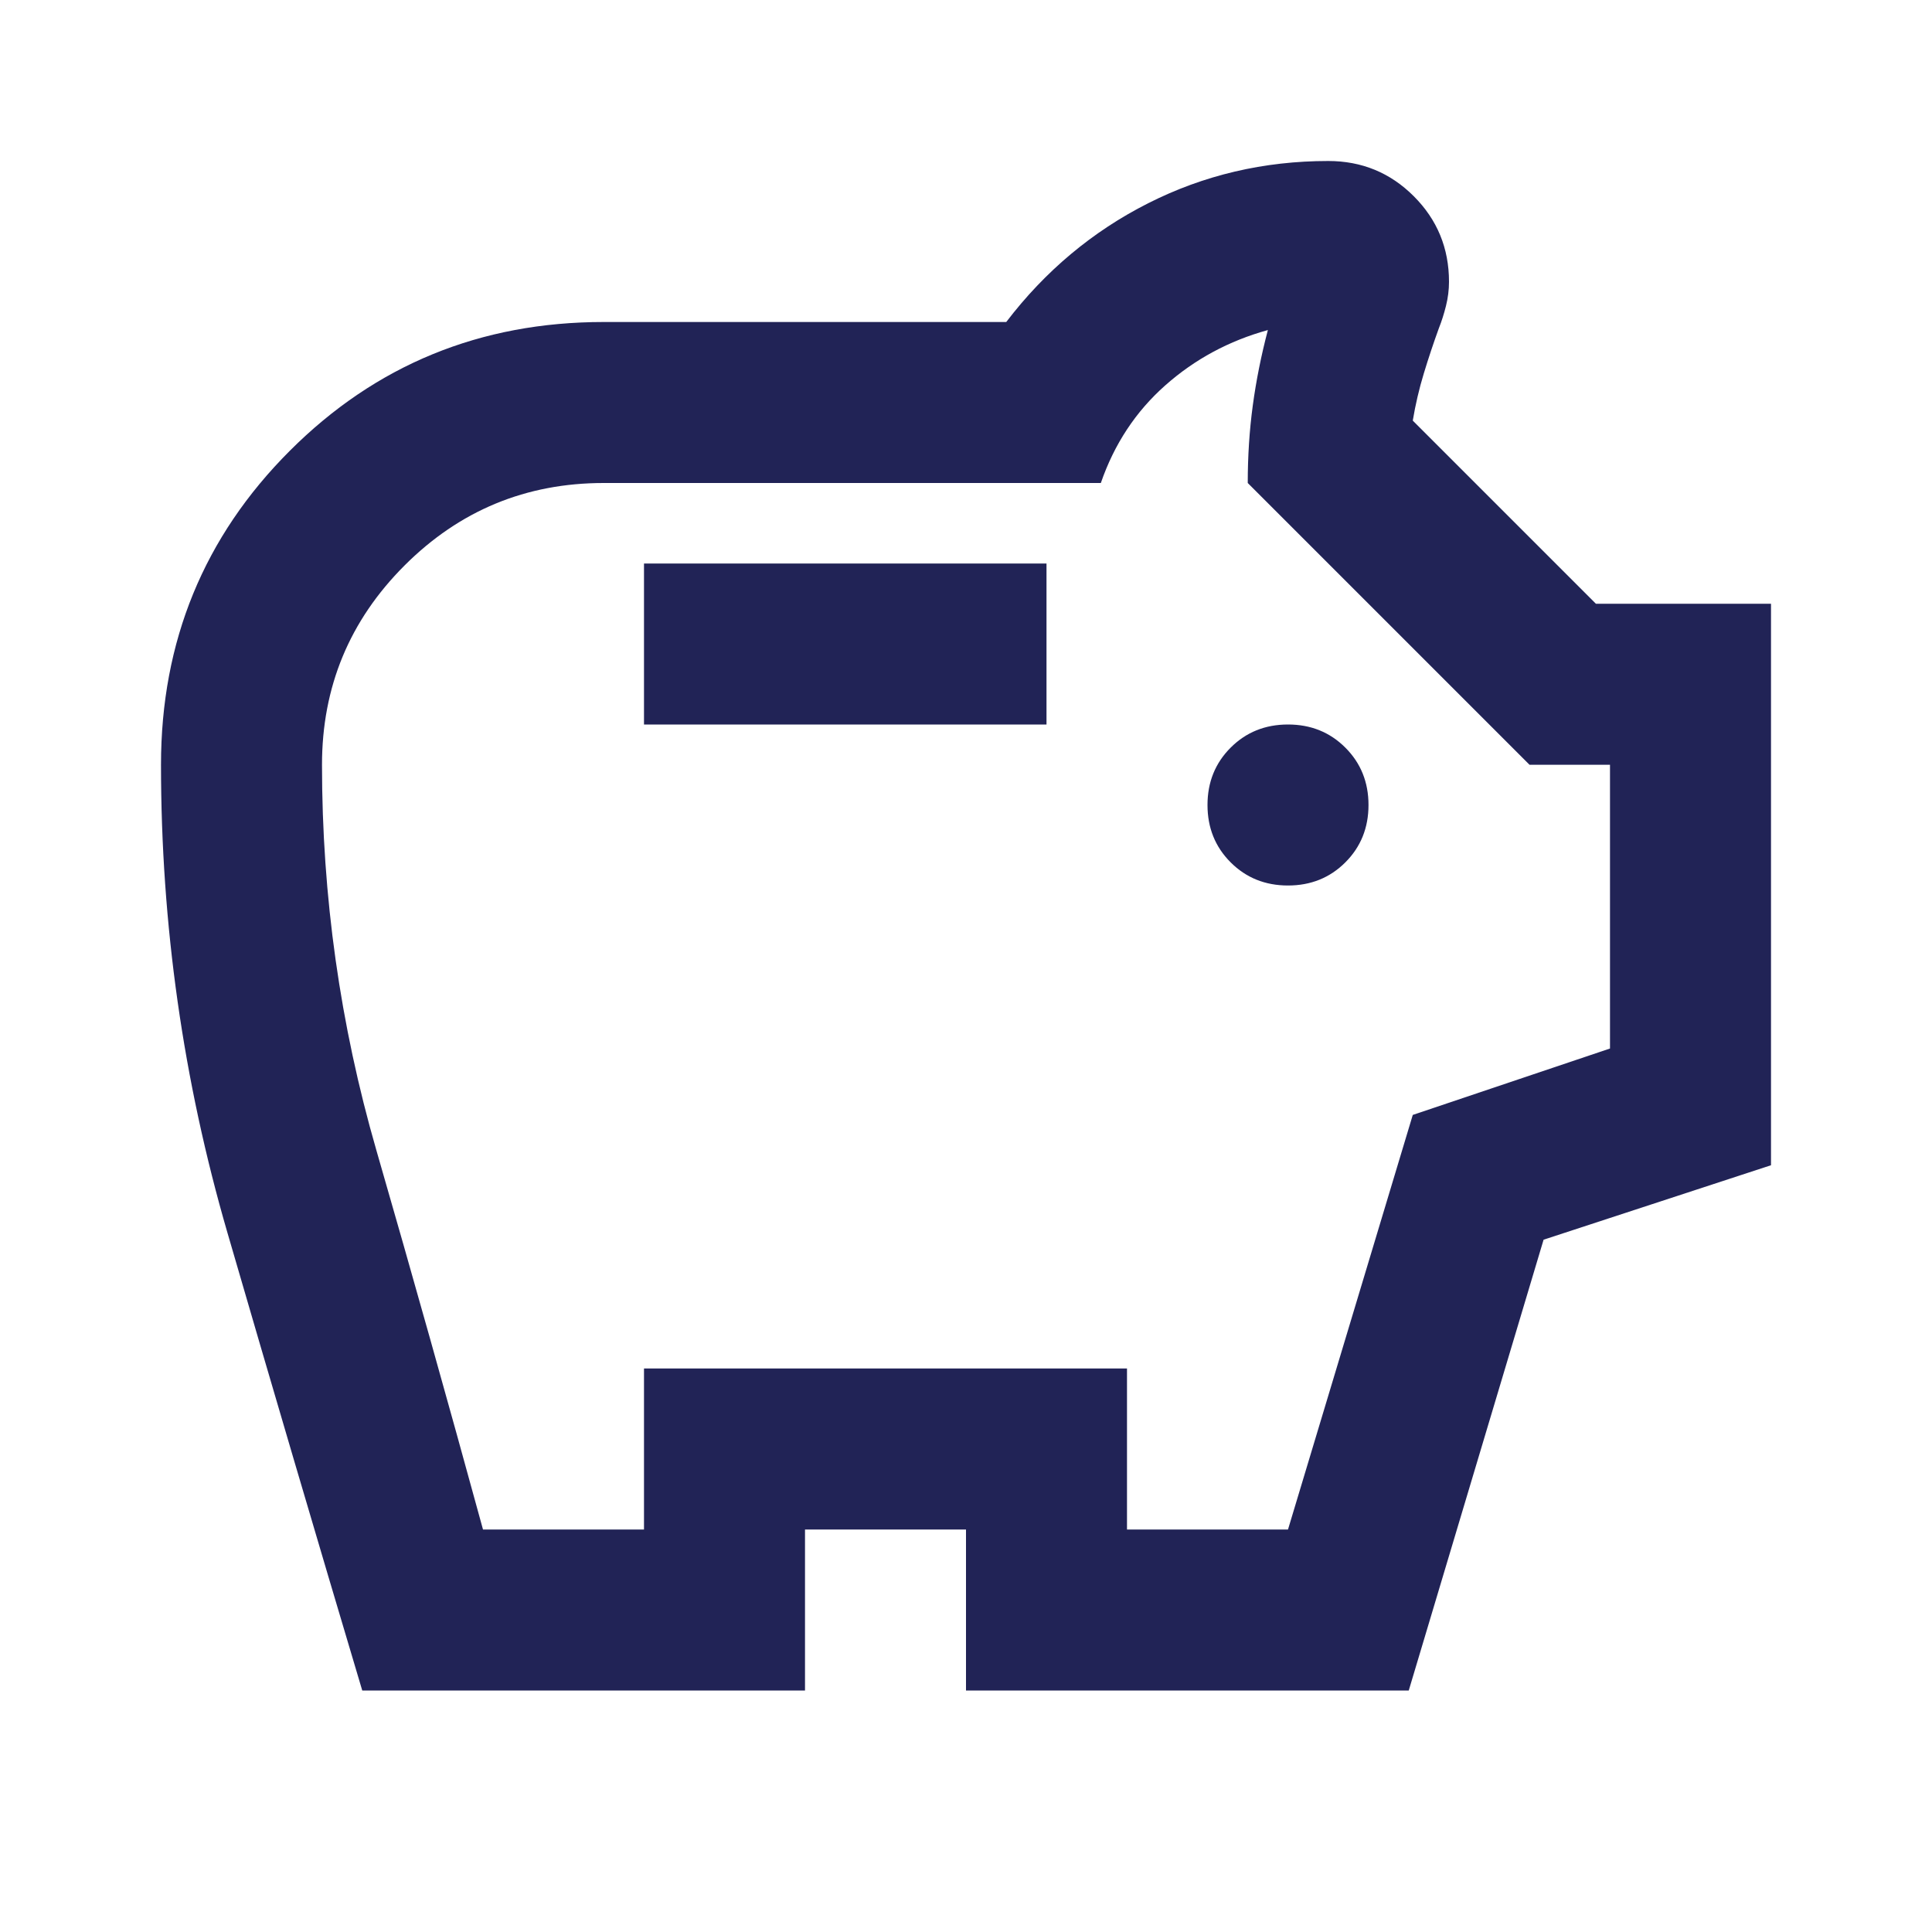
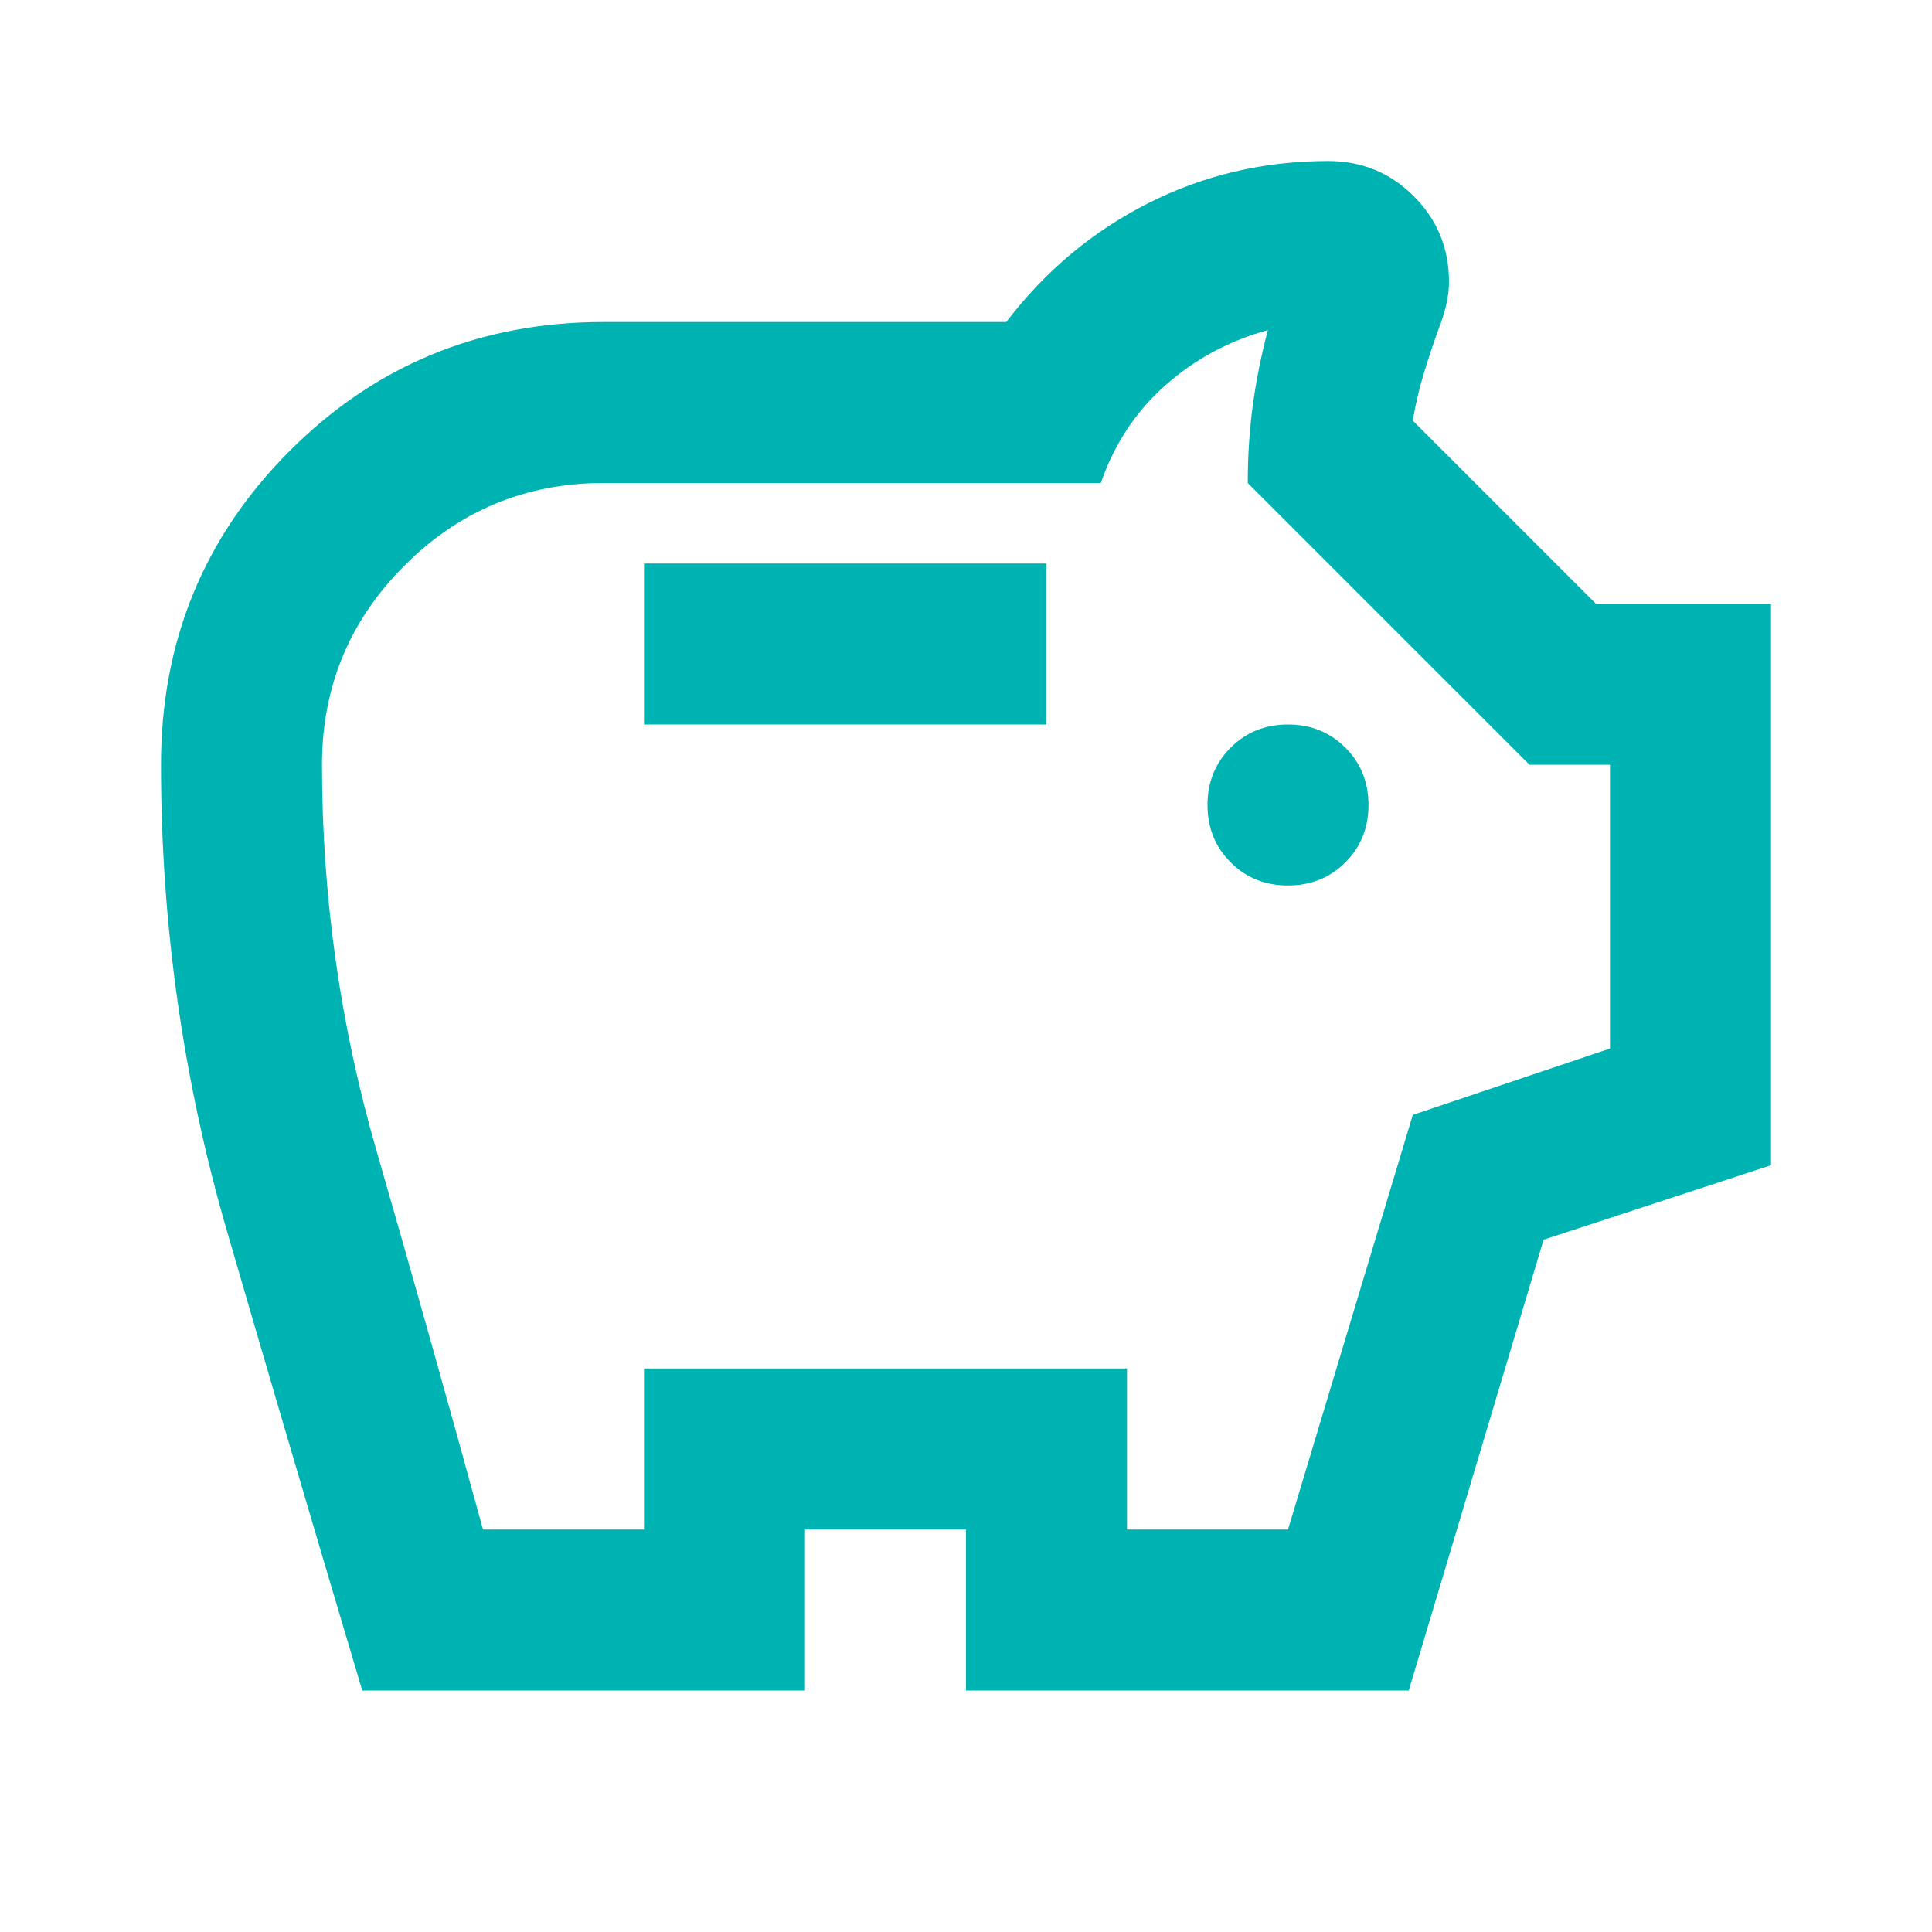
- <svg xmlns="http://www.w3.org/2000/svg" height="24px" viewBox="0 -960 960 960" width="24px" fill="#212356">
+ <svg xmlns="http://www.w3.org/2000/svg" height="24px" viewBox="0 -960 960 960" width="24px" fill="#00b3b3">
  <path d="M640-520q17 0 28.5-11.5T680-560q0-17-11.5-28.5T640-600q-17 0-28.5 11.5T600-560q0 17 11.5 28.5T640-520Zm-320-80h200v-80H320v80ZM180-120q-34-114-67-227.5T80-580q0-92 64-156t156-64h200q29-38 70.5-59t89.5-21q25 0 42.5 17.5T720-820q0 6-1.5 12t-3.5 11q-4 11-7.5 22.5T702-751l91 91h87v279l-113 37-67 224H480v-80h-80v80H180Zm60-80h80v-80h240v80h80l62-206 98-33v-141h-40L620-720q0-20 2.5-38.5T630-796q-29 8-51 27.5T547-720H300q-58 0-99 41t-41 99q0 98 27 191.5T240-200Zm240-298Z" />
</svg>
